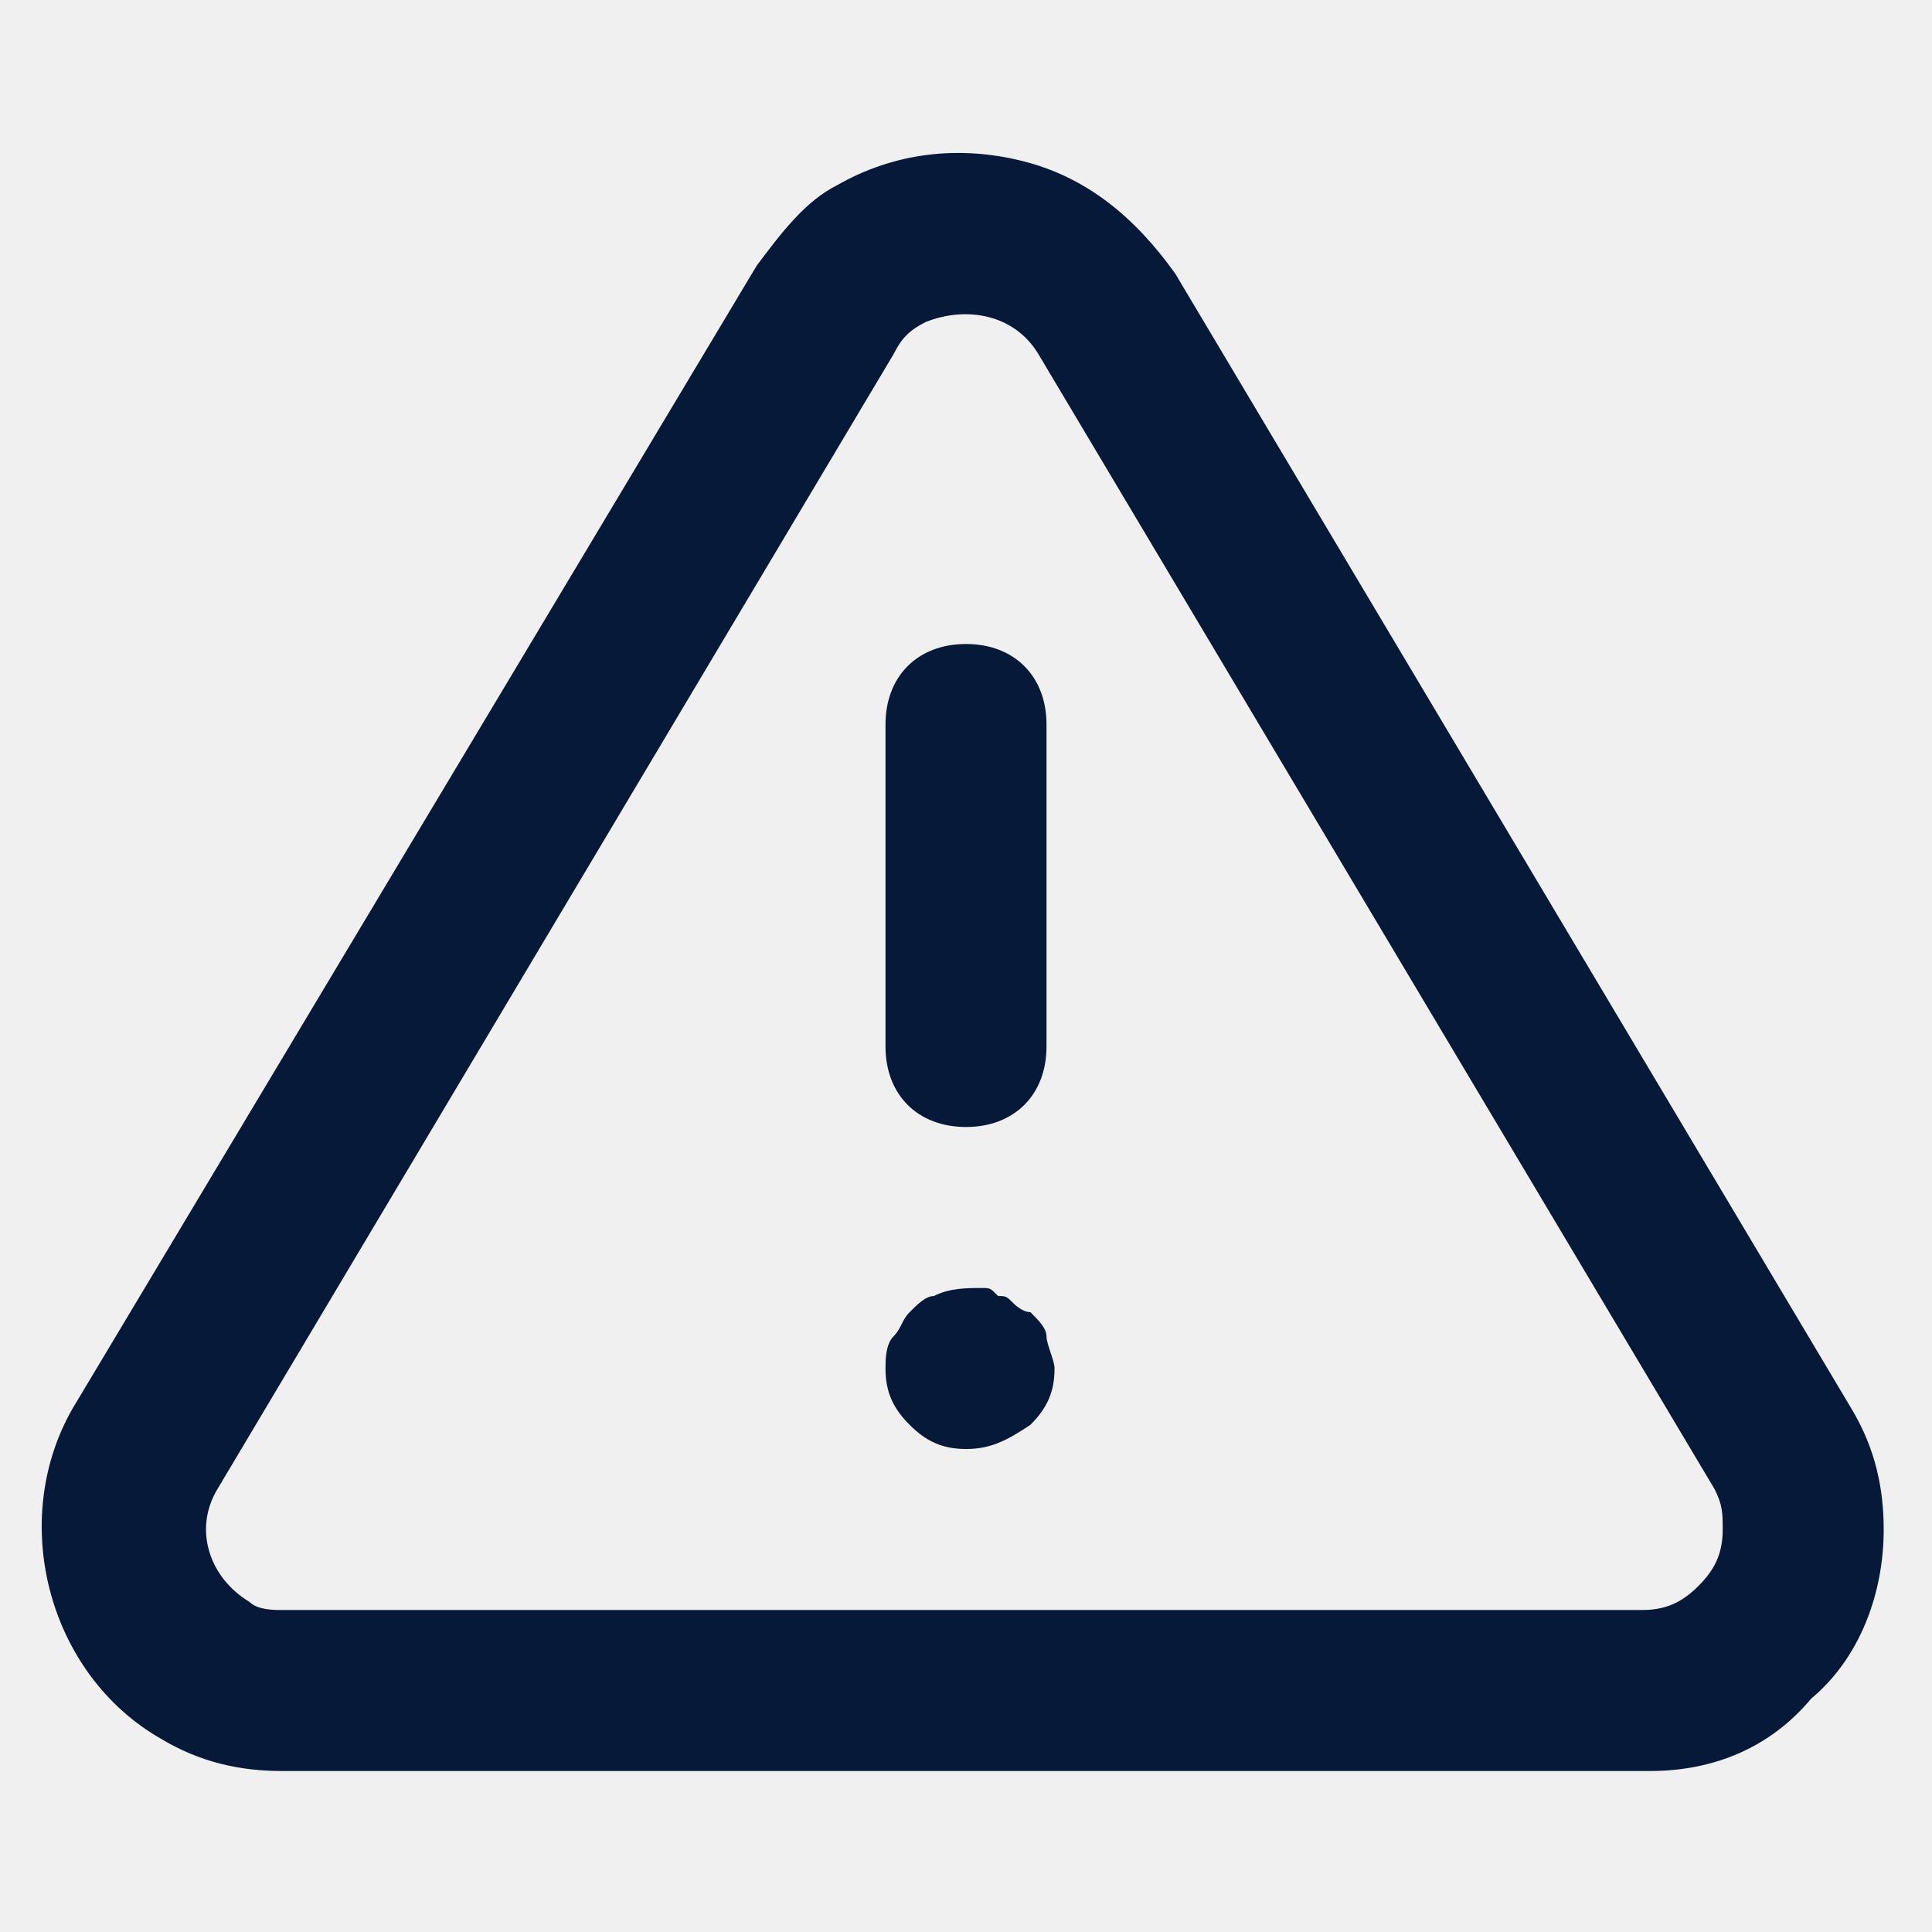
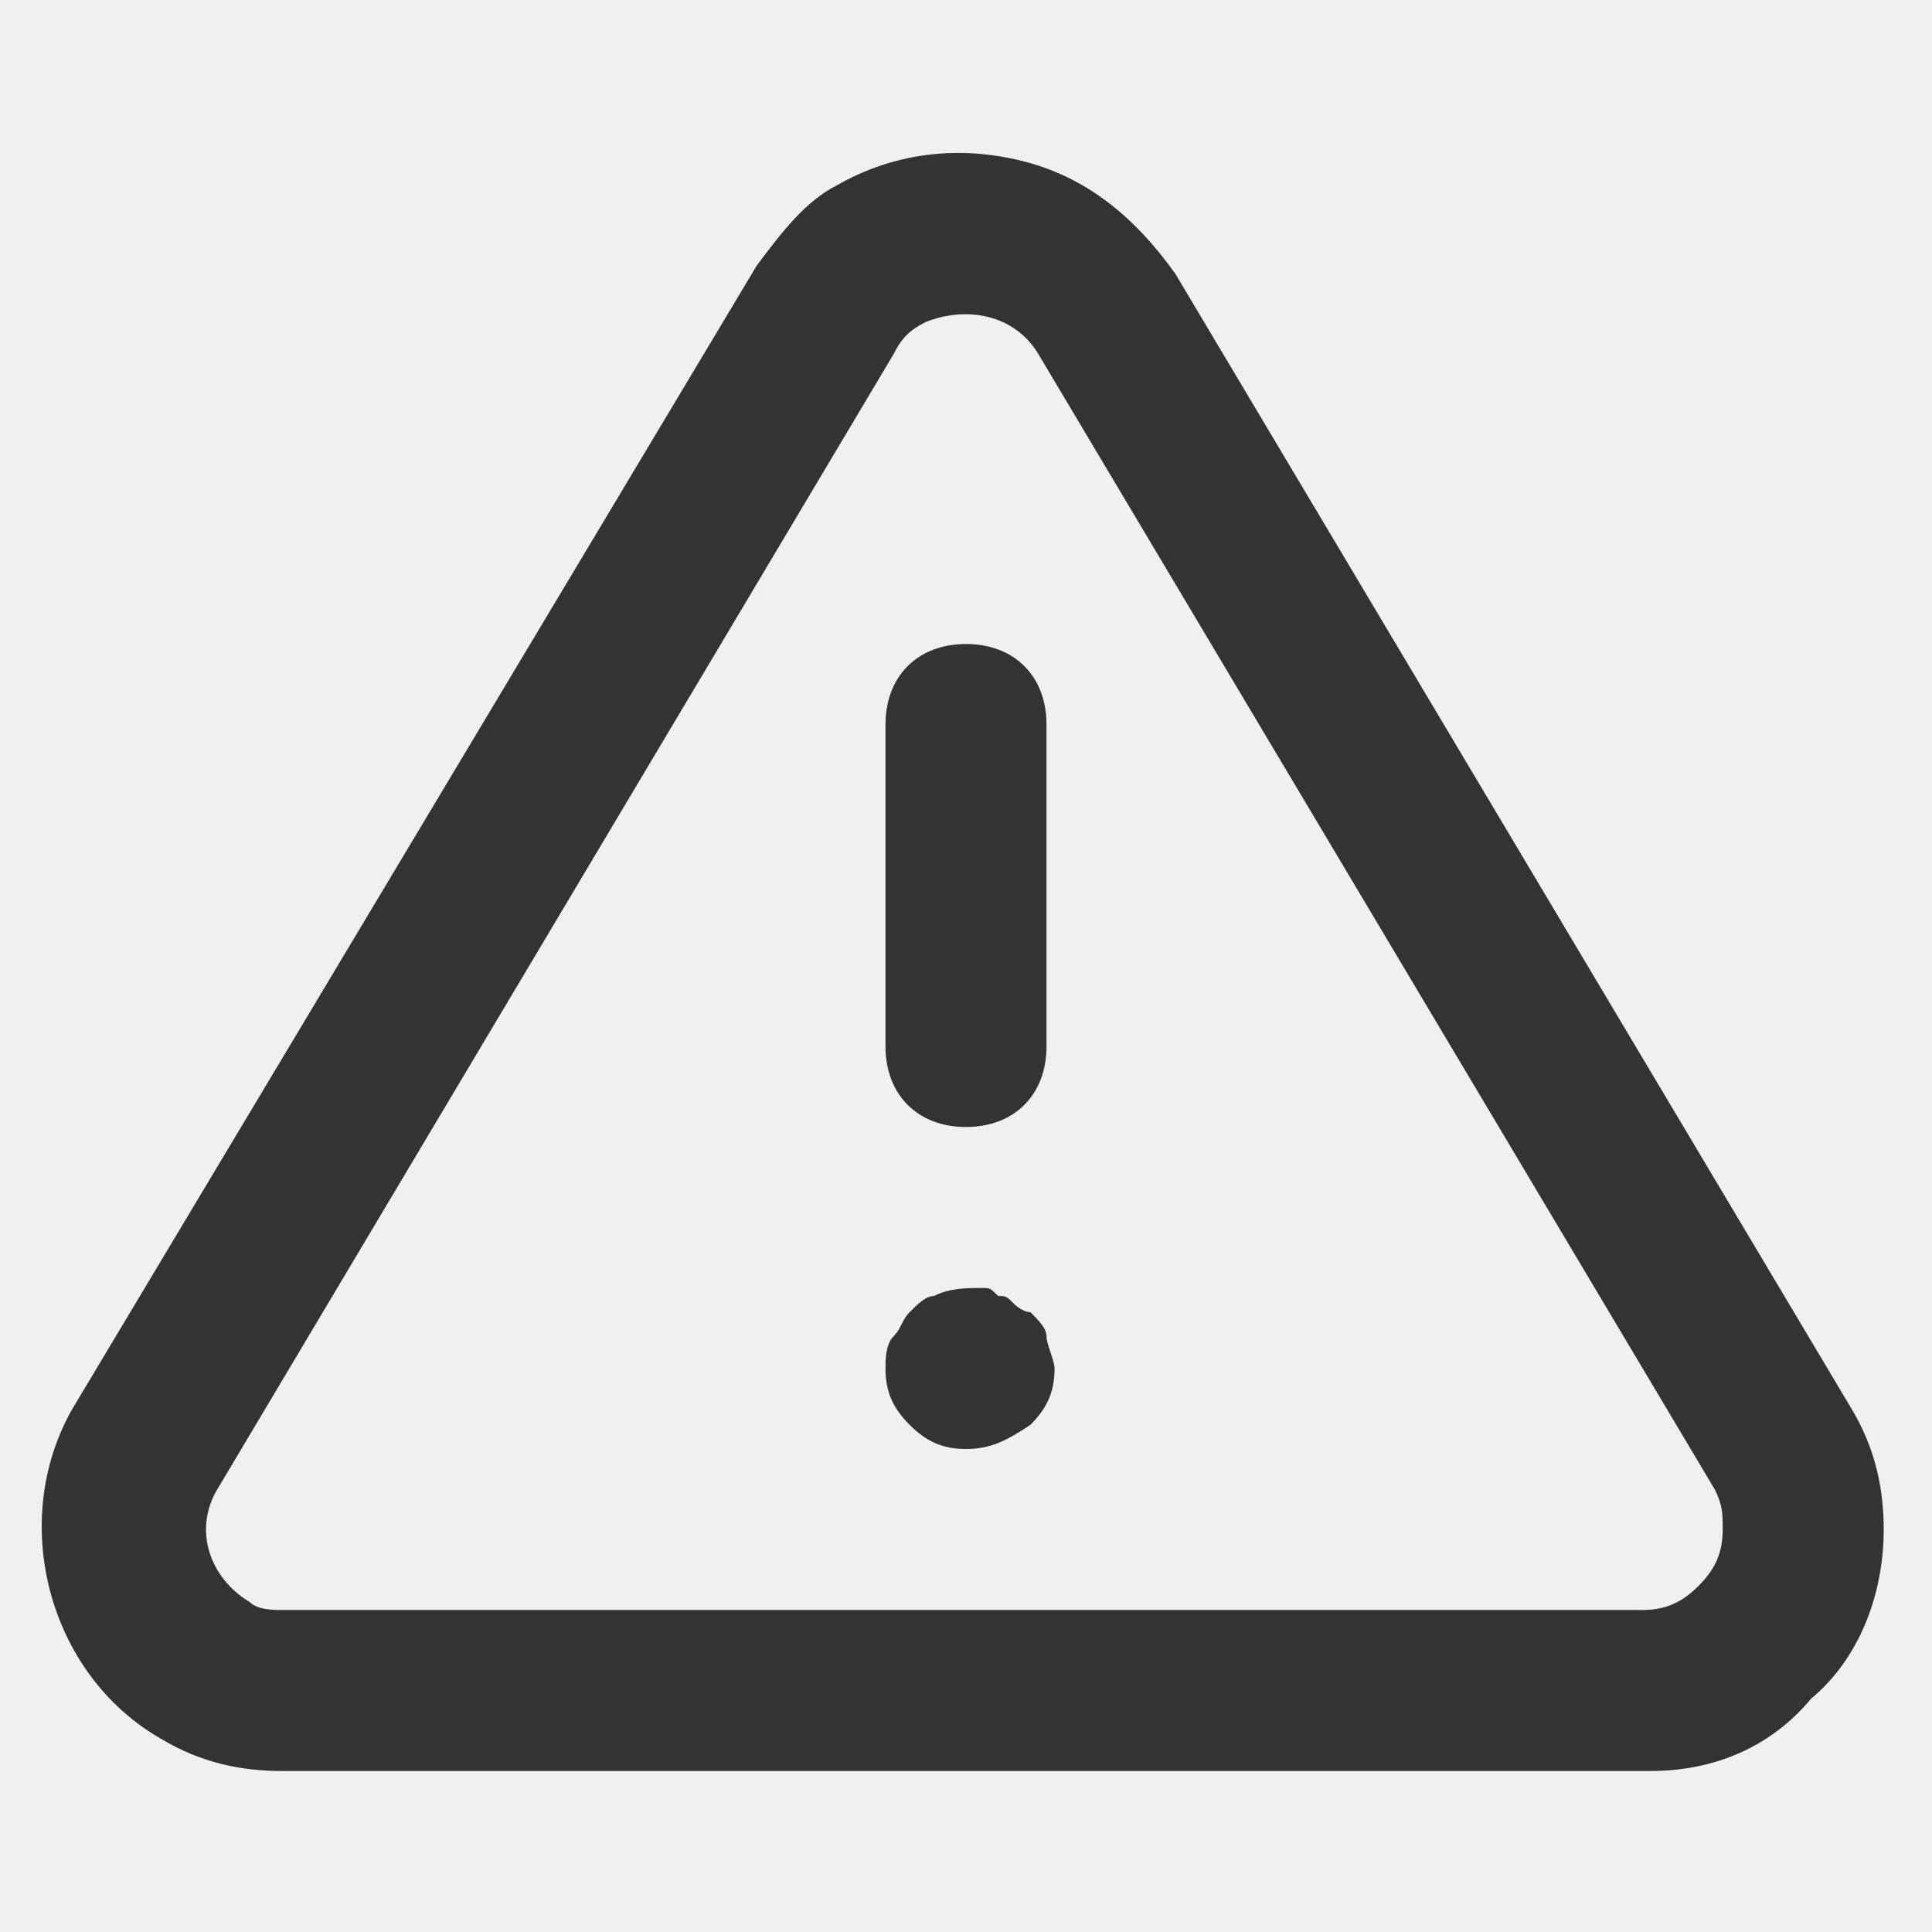
<svg xmlns="http://www.w3.org/2000/svg" width="24" height="24" viewBox="0 0 24 24" fill="none">
  <mask id="mask0" mask-type="alpha" maskUnits="userSpaceOnUse" x="0" y="1" width="24" height="21">
-     <path d="M3.5 22C3 22 2.5 21.9 2 21.6C0.6 20.8 0.1 18.9 0.9 17.5L9.4 3.3C9.7 2.9 10 2.5 10.4 2.3C11.1 1.9 11.9 1.8 12.7 2C13.5 2.2 14.1 2.7 14.6 3.4L23 17.5C23.3 18 23.4 18.5 23.4 19C23.4 19.8 23.1 20.6 22.5 21.1C22 21.7 21.3 22 20.5 22H3.5ZM11.1 4.4L2.7 18.5C2.4 19 2.6 19.6 3.1 19.9C3.2 20 3.4 20 3.5 20H20.4C20.7 20 20.9 19.9 21.1 19.7C21.3 19.5 21.4 19.3 21.4 19C21.4 18.8 21.4 18.7 21.3 18.5L12.9 4.4C12.6 3.9 12 3.8 11.5 4C11.3 4.1 11.2 4.2 11.1 4.4Z" fill="#061938" />
-     <path d="M12 14C11.4 14 11 13.6 11 13V9C11 8.4 11.4 8 12 8C12.6 8 13 8.4 13 9V13C13 13.6 12.6 14 12 14Z" fill="#061938" />
-     <path d="M12 18C11.7 18 11.5 17.9 11.3 17.7C11.1 17.5 11 17.3 11 17C11 16.9 11 16.7 11.1 16.6C11.2 16.5 11.2 16.4 11.3 16.3C11.4 16.2 11.5 16.1 11.6 16.1C11.8 16 12 16 12.2 16C12.3 16 12.3 16 12.4 16.1C12.5 16.1 12.5 16.1 12.6 16.2C12.6 16.2 12.7 16.3 12.8 16.3C12.9 16.4 13 16.5 13 16.6C13 16.7 13.1 16.9 13.1 17C13.1 17.3 13 17.5 12.8 17.7C12.5 17.9 12.3 18 12 18Z" fill="#061938" />
+     <path d="M3.5 22C3 22 2.5 21.9 2 21.6C0.6 20.8 0.1 18.9 0.9 17.5L9.4 3.3C9.7 2.9 10 2.5 10.4 2.3C11.1 1.9 11.9 1.8 12.7 2C13.5 2.2 14.1 2.7 14.6 3.4L23 17.5C23.3 18 23.4 18.5 23.4 19C23.4 19.8 23.1 20.6 22.5 21.1C22 21.7 21.3 22 20.5 22H3.5ZM11.1 4.4L2.7 18.5C2.4 19 2.6 19.6 3.1 19.9C3.2 20 3.4 20 3.5 20H20.4C20.7 20 20.9 19.9 21.1 19.7C21.3 19.5 21.4 19.3 21.4 19C21.4 18.8 21.4 18.7 21.3 18.5L12.9 4.4C12.6 3.9 12 3.8 11.5 4C11.3 4.1 11.2 4.2 11.1 4.4Z" fill="white" />
+     <path d="M12 14C11.4 14 11 13.6 11 13V9C11 8.4 11.4 8 12 8C12.6 8 13 8.4 13 9V13C13 13.6 12.6 14 12 14Z" fill="white" />
+     <path d="M12 18C11.7 18 11.5 17.9 11.3 17.7C11.1 17.5 11 17.3 11 17C11 16.9 11 16.7 11.1 16.6C11.2 16.5 11.2 16.4 11.3 16.3C11.4 16.2 11.5 16.1 11.6 16.1C11.8 16 12 16 12.2 16C12.3 16 12.3 16 12.4 16.1C12.5 16.1 12.5 16.1 12.6 16.2C12.6 16.2 12.7 16.3 12.8 16.3C12.9 16.4 13 16.5 13 16.6C13 16.7 13.1 16.9 13.1 17C13.1 17.3 13 17.5 12.8 17.7C12.5 17.9 12.3 18 12 18Z" fill="white" />
  </mask>
  <g mask="url(#mask0)">
-     <rect width="24" height="24" fill="#061938" />
+     <rect width="24" height="24" fill="#333" />
  </g>
</svg>
